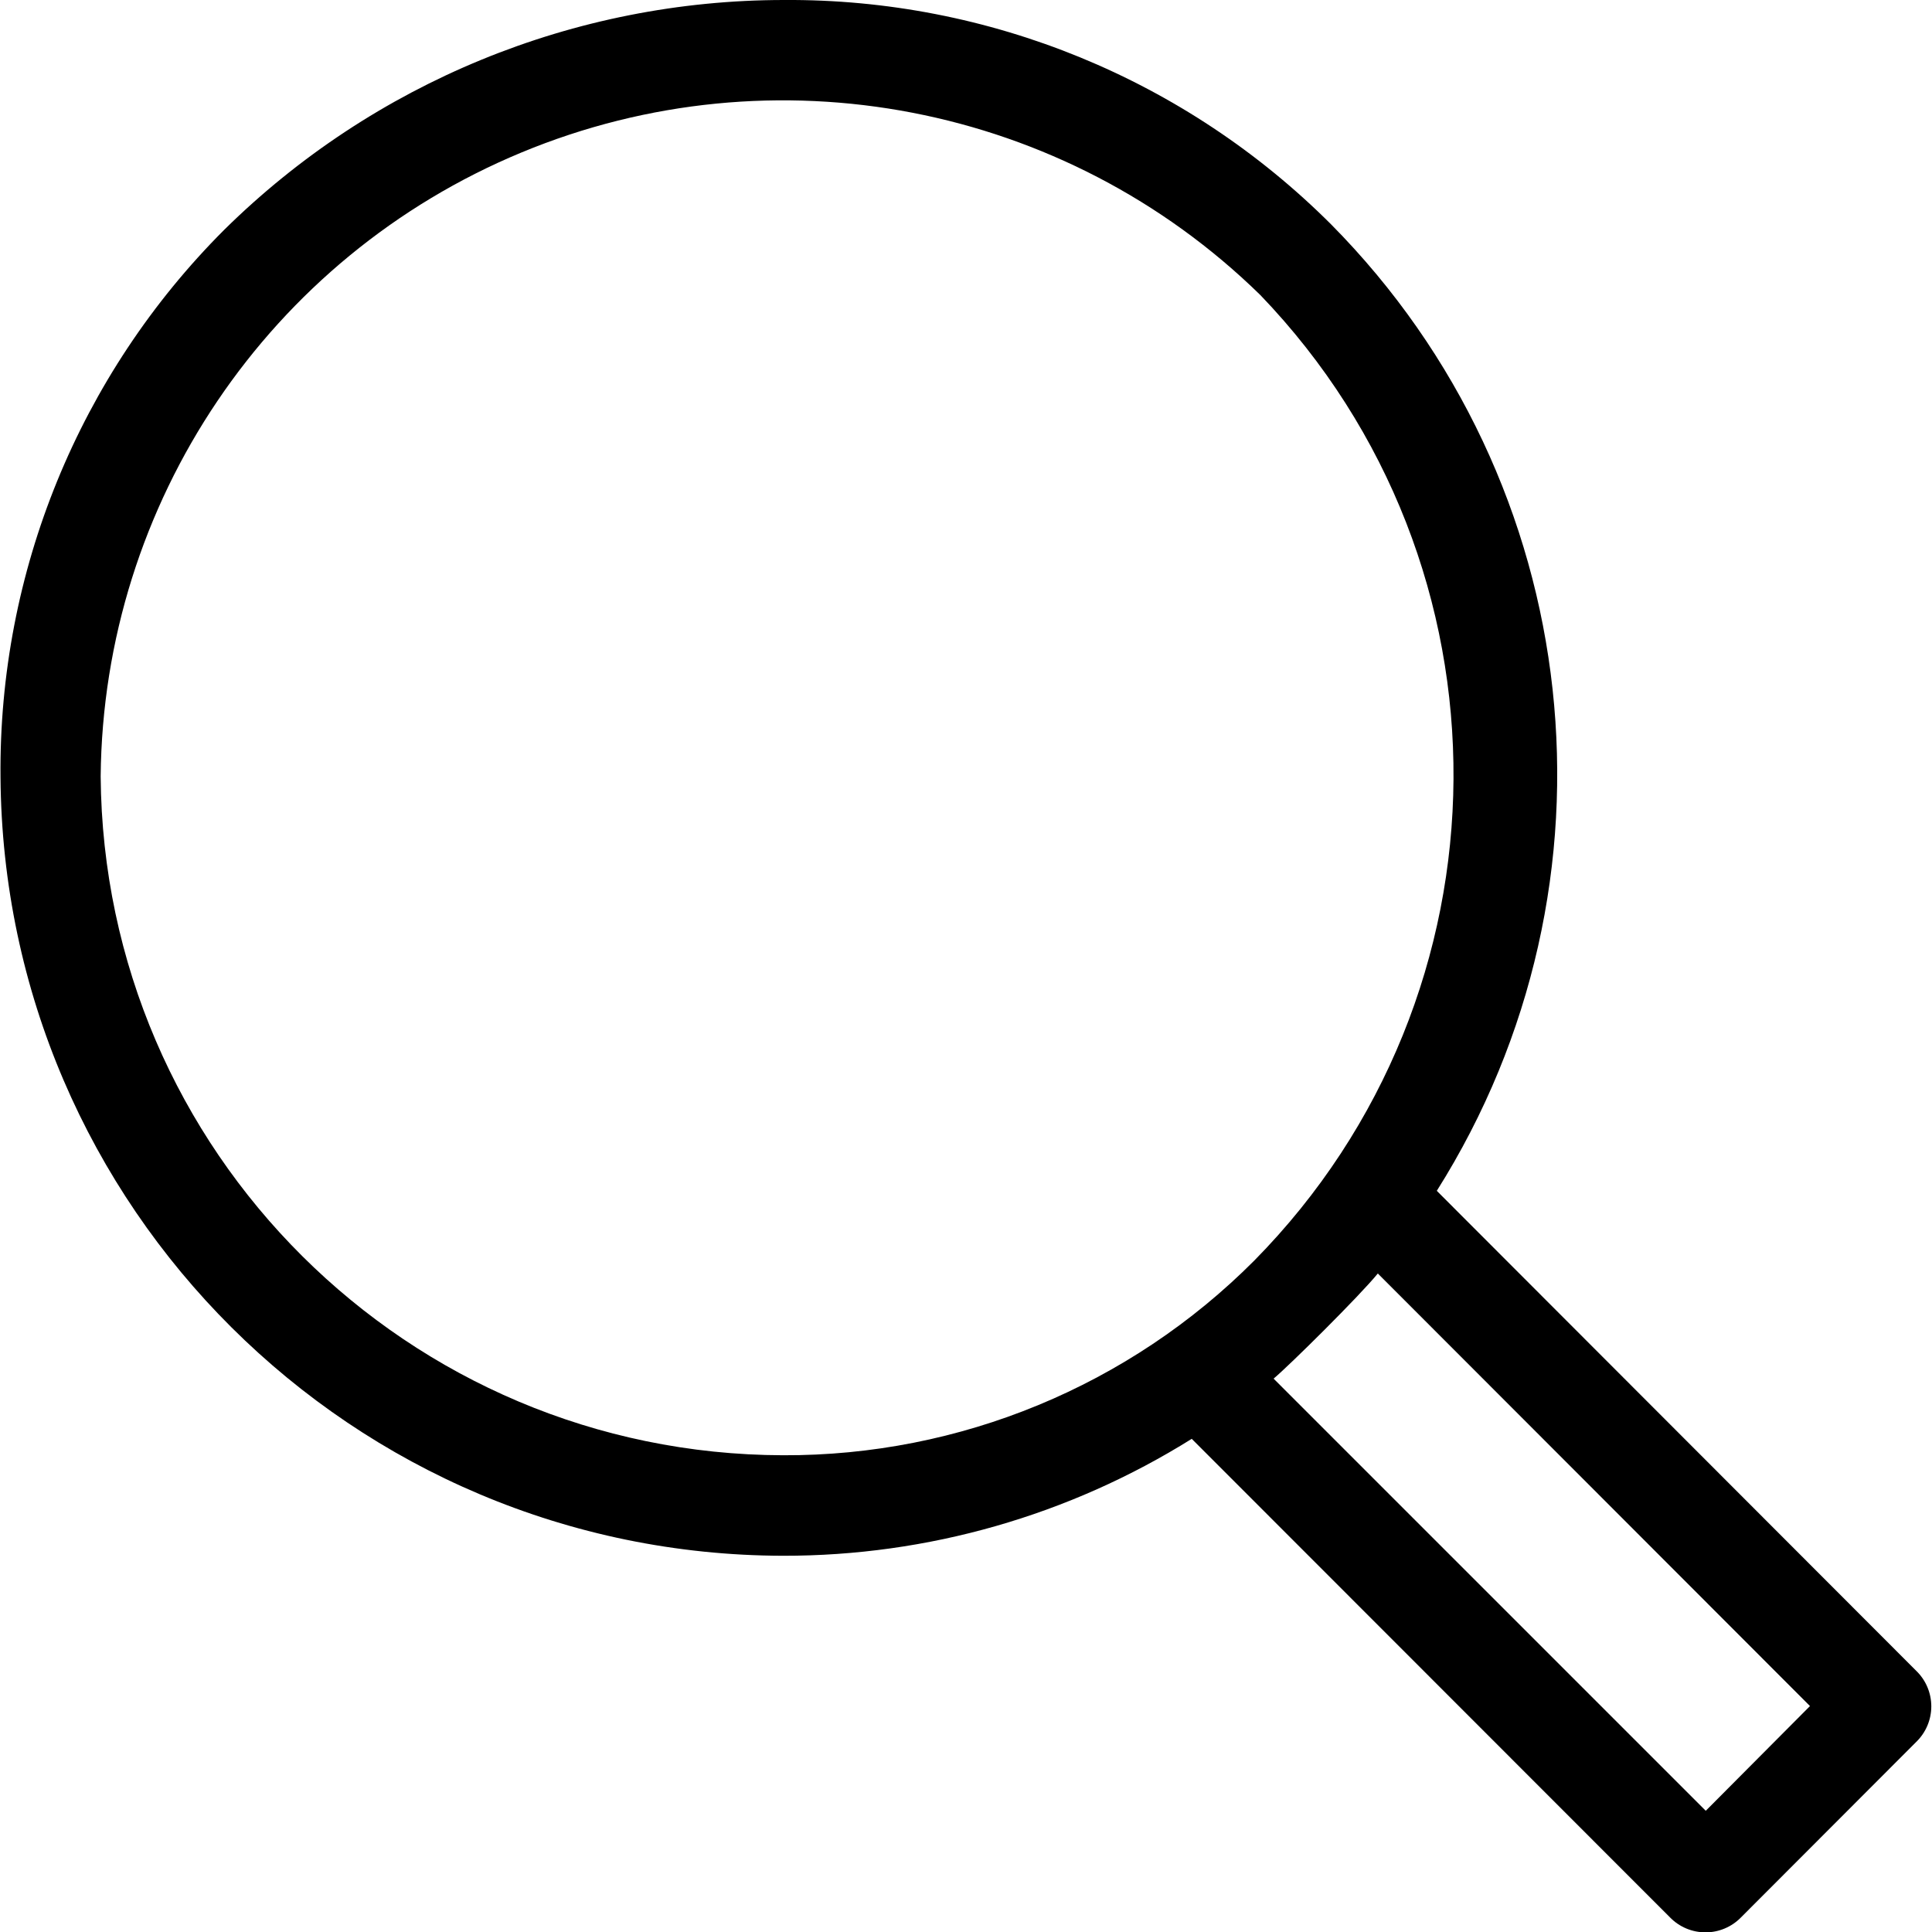
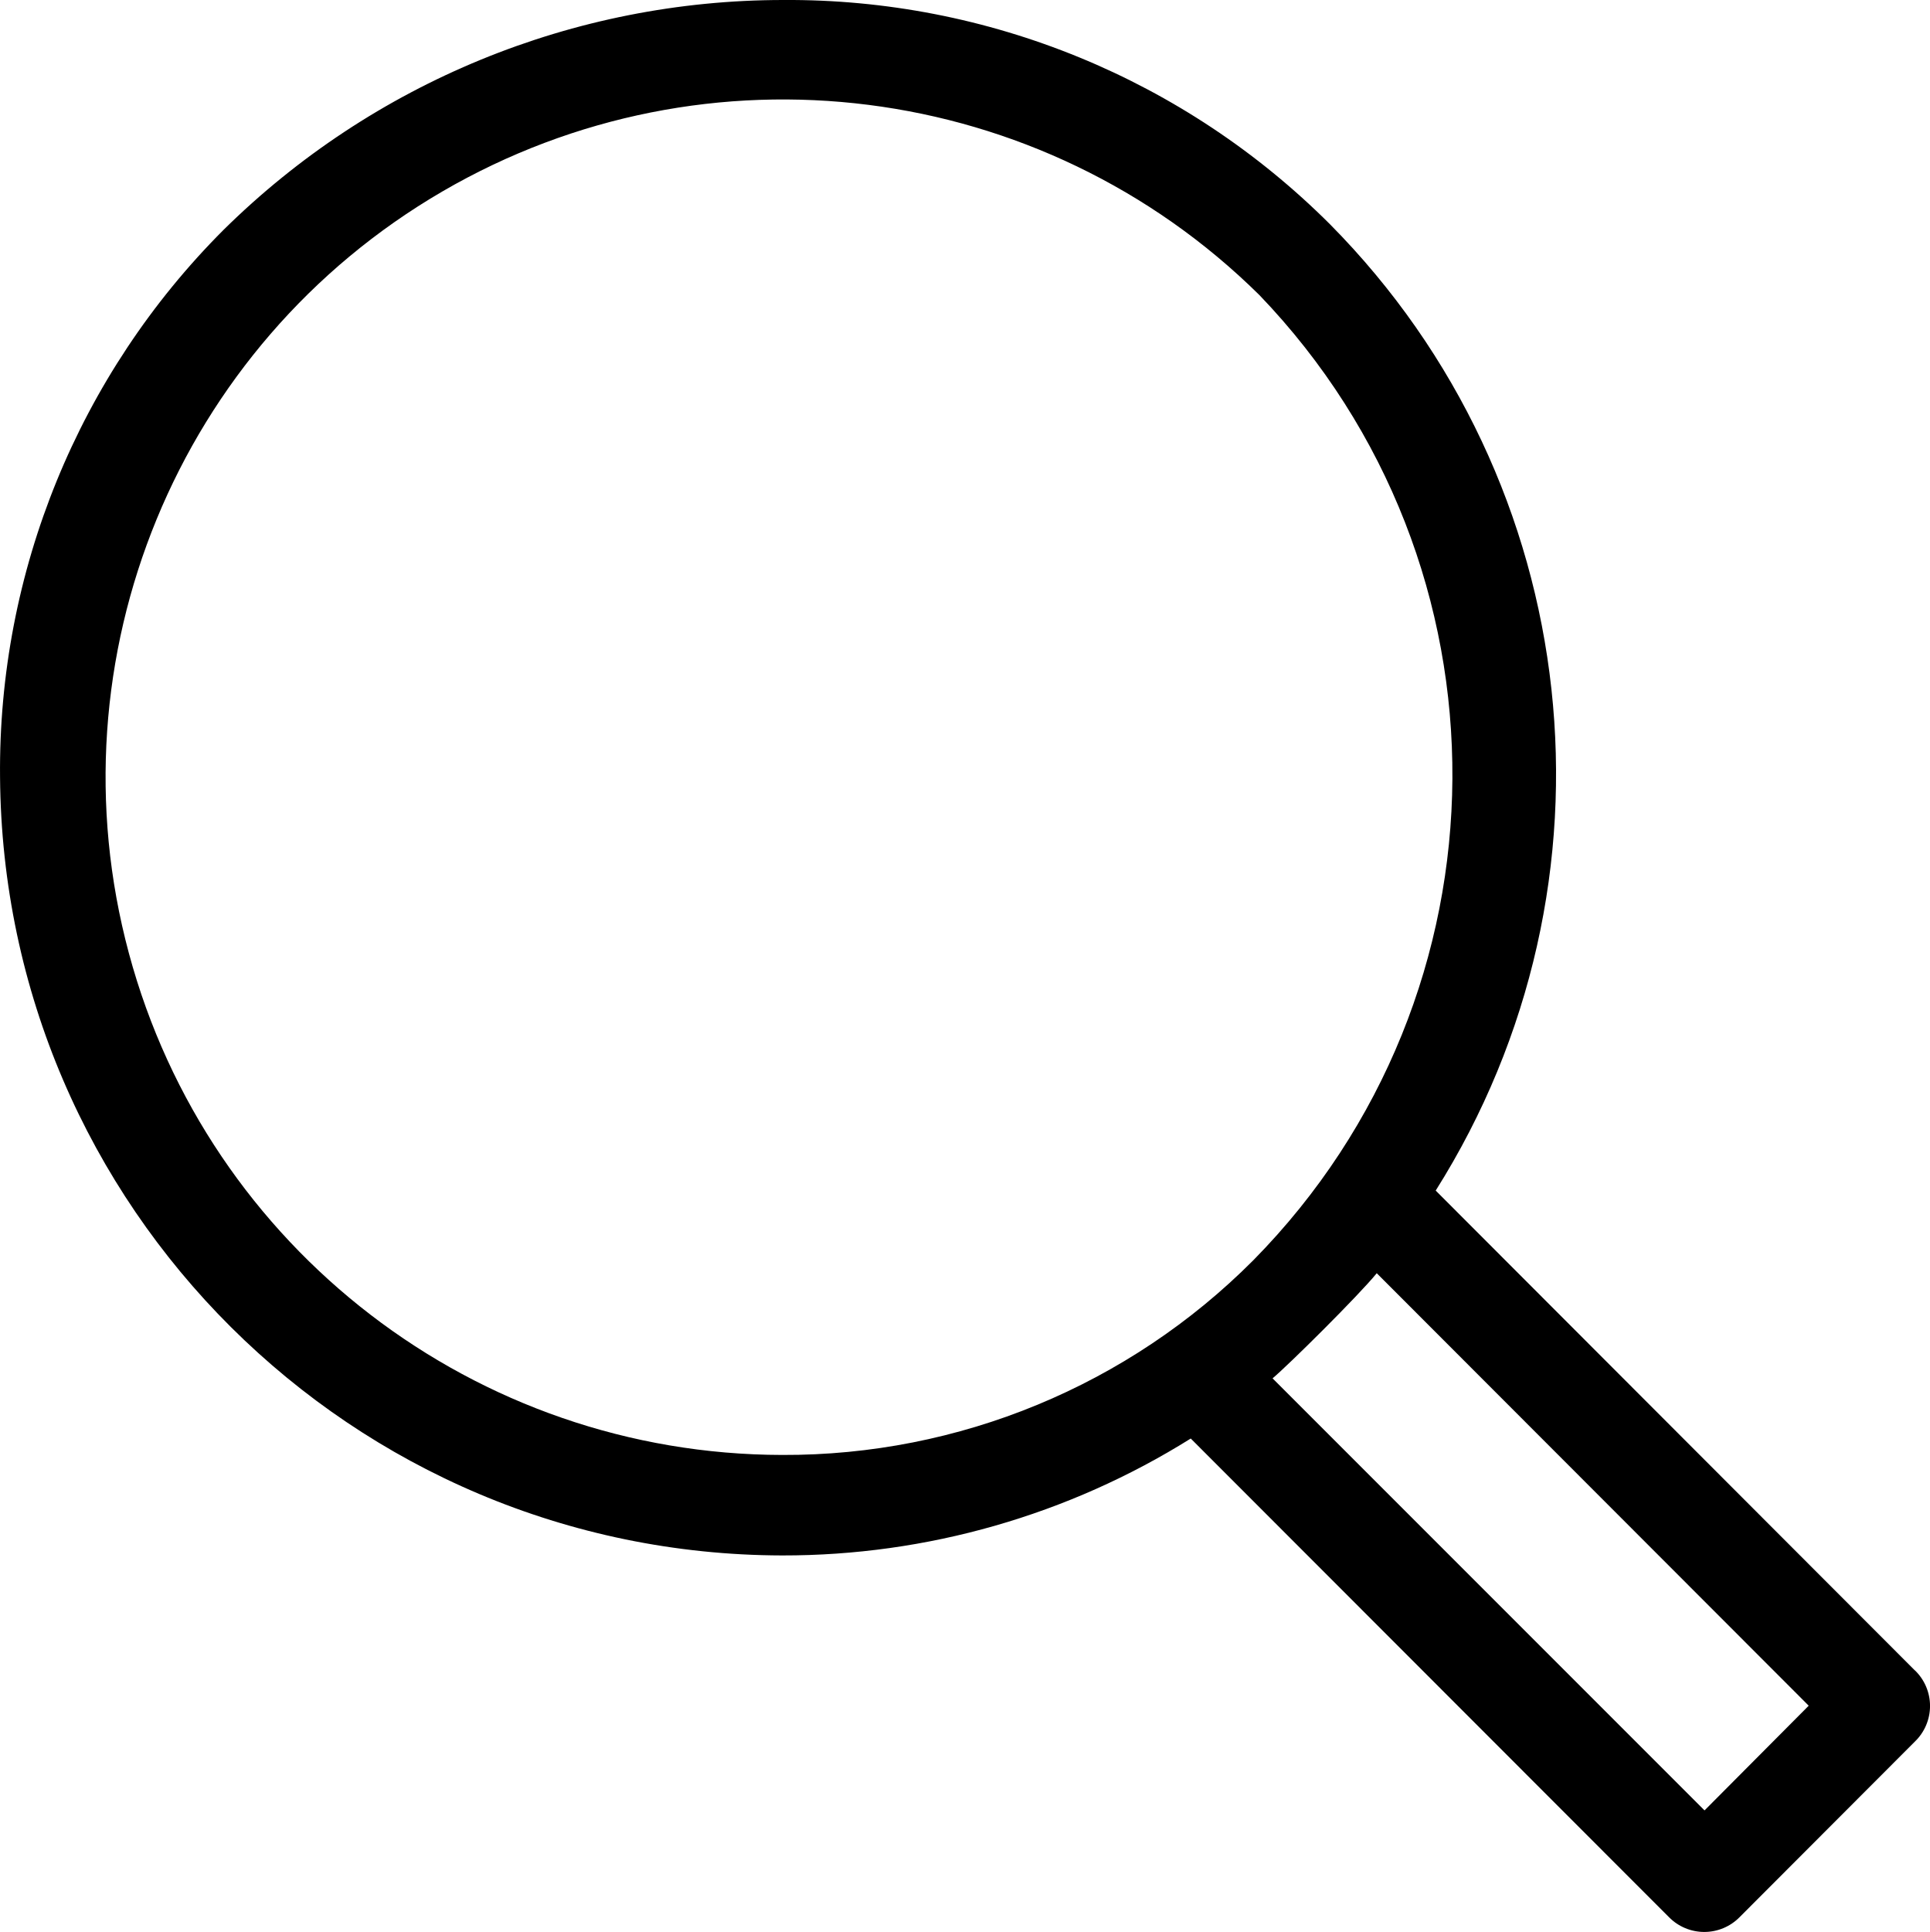
- <svg xmlns="http://www.w3.org/2000/svg" width="38" height="38" viewBox="0 0 38 38">
-   <defs>
-     <style>
-       .cls-1 {
-         fill-rule: evenodd;
-       }
-     </style>
-   </defs>
-   <path id="Search" class="cls-1" d="M1601.69,413.863l-9.43-9.441a15.368,15.368,0,0,0-2.08-19.01A15.081,15.081,0,0,0,1579.42,381a15.682,15.682,0,0,0-11.01,4.52,15.017,15.017,0,0,0-4.4,10.764A15.425,15.425,0,0,0,1579.4,411.6a15.118,15.118,0,0,0,8.04-2.3l9.41,9.416a0.975,0.975,0,0,0,1.39,0l3.45-3.455A0.973,0.973,0,0,0,1601.69,413.863Zm-22.29-4.24a13.456,13.456,0,0,1-13.42-13.354,13.422,13.422,0,0,1,22.81-9.465,13.612,13.612,0,0,1-.12,18.99A13.01,13.01,0,0,1,1579.4,409.623Zm18.15,6.993-8.5-8.5c0.31-.259,1.69-1.626,2.05-2.068l8.5,8.508Z" transform="translate(-1564 -381)" />
+ <svg xmlns="http://www.w3.org/2000/svg" width="37.977" height="38.008" viewBox="0 0 37.977 38.008">
+   <path id="Search" d="M1601.69,413.863l-9.43-9.441a15.368,15.368,0,0,0-2.08-19.01A15.081,15.081,0,0,0,1579.42,381a15.682,15.682,0,0,0-11.01,4.52,15.017,15.017,0,0,0-4.4,10.764A15.425,15.425,0,0,0,1579.4,411.6a15.118,15.118,0,0,0,8.04-2.3l9.41,9.416a.975.975,0,0,0,1.39,0l3.45-3.455a.973.973,0,0,0,0-1.4Zm-22.29-4.24a13.333,13.333,0,1,1,9.39-22.819,13.612,13.612,0,0,1-.12,18.99,13.01,13.01,0,0,1-9.27,3.829Zm18.15,6.993-8.5-8.5c.31-.259,1.69-1.626,2.05-2.068l8.5,8.508Z" transform="translate(-1564.009 -381)" fill-rule="evenodd" />
</svg>
